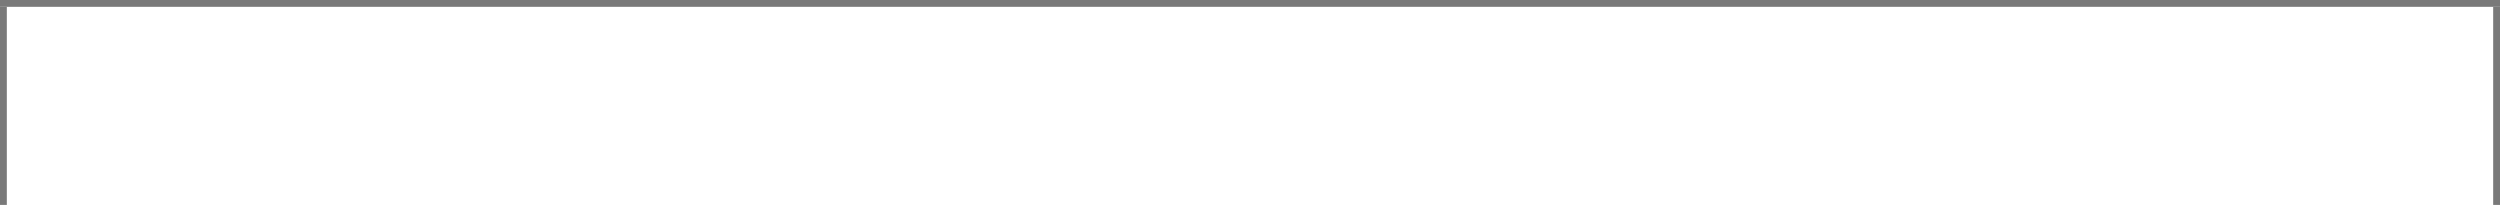
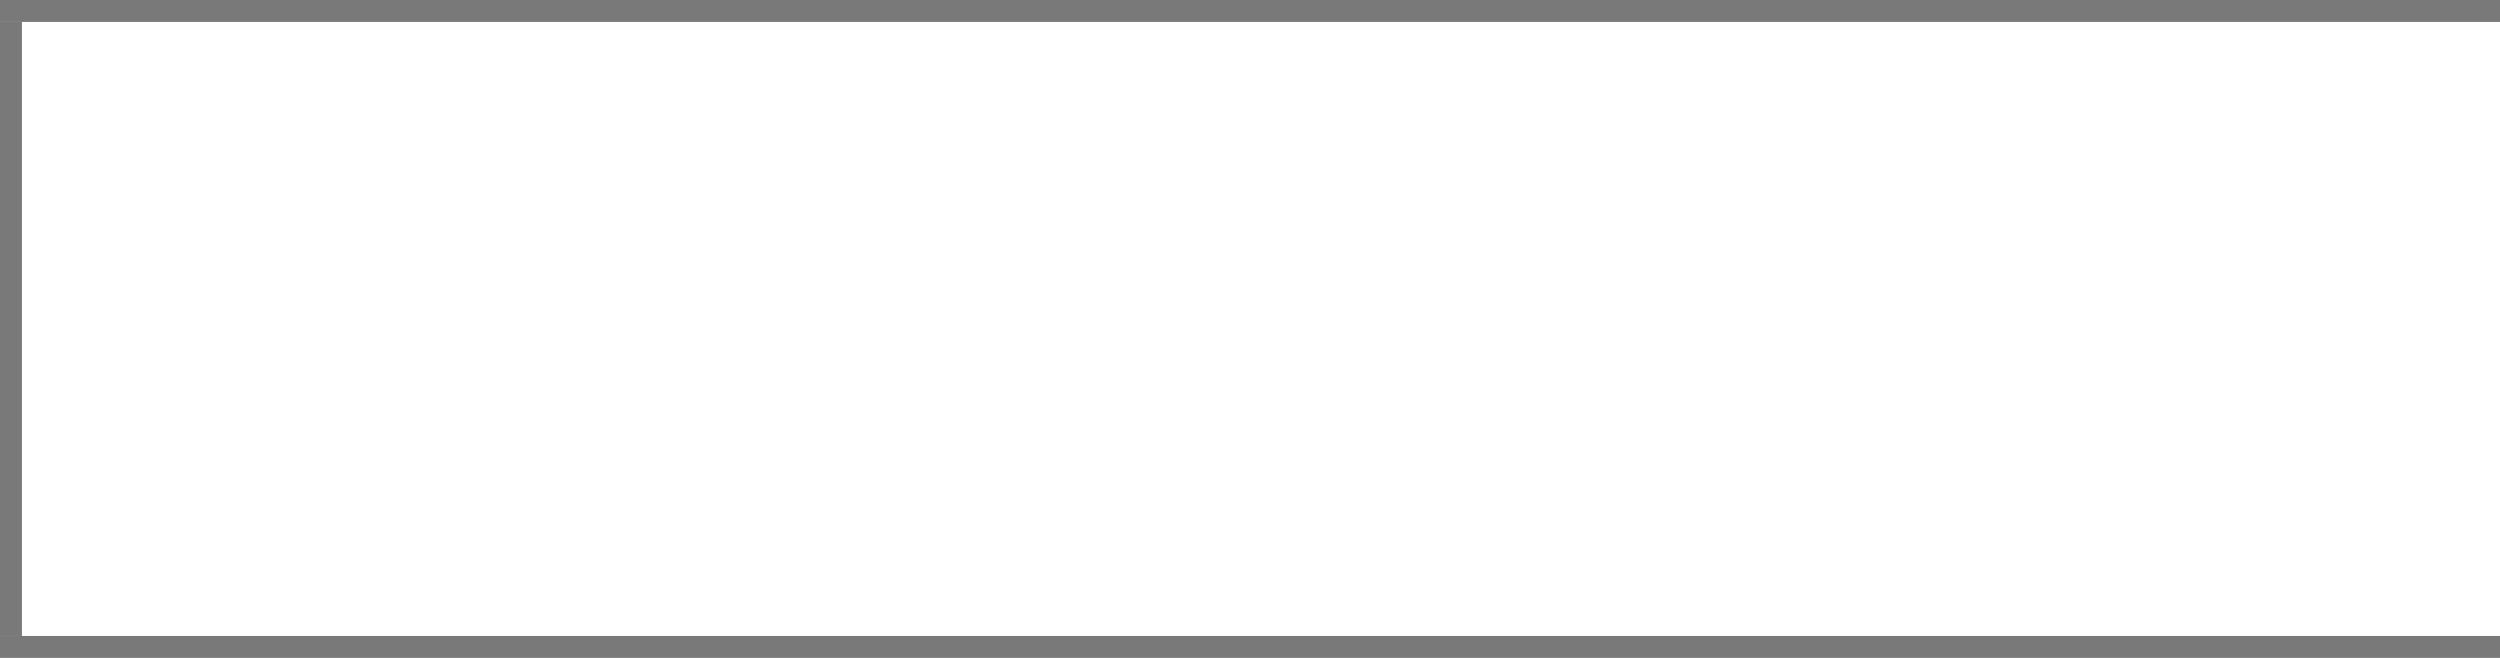
- <svg xmlns="http://www.w3.org/2000/svg" version="1.1" width="366px" height="30px" viewBox="114 60 366 30">
-   <path d="M 1 1  L 365 1  L 365 30  L 1 30  L 1 1  Z " fill-rule="nonzero" fill="rgba(255, 255, 255, 1)" stroke="none" transform="matrix(1 0 0 1 114 60 )" class="fill" />
-   <path d="M 0.5 1  L 0.5 30  " stroke-width="1" stroke-dasharray="0" stroke="rgba(121, 121, 121, 1)" fill="none" transform="matrix(1 0 0 1 114 60 )" class="stroke" />
-   <path d="M 0 0.5  L 366 0.5  " stroke-width="1" stroke-dasharray="0" stroke="rgba(121, 121, 121, 1)" fill="none" transform="matrix(1 0 0 1 114 60 )" class="stroke" />
-   <path d="M 365.5 1  L 365.5 30  " stroke-width="1" stroke-dasharray="0" stroke="rgba(121, 121, 121, 1)" fill="none" transform="matrix(1 0 0 1 114 60 )" class="stroke" />
+ <svg xmlns="http://www.w3.org/2000/svg" version="1.1" width="114px" height="30px" viewBox="0 90 114 30">
+   <path d="M 1 1  L 114 1  L 114 29  L 1 29  L 1 1  Z " fill-rule="nonzero" fill="rgba(255, 255, 255, 1)" stroke="none" transform="matrix(1 0 0 1 0 90 )" class="fill" />
+   <path d="M 0.5 1  L 0.5 29  " stroke-width="1" stroke-dasharray="0" stroke="rgba(121, 121, 121, 1)" fill="none" transform="matrix(1 0 0 1 0 90 )" class="stroke" />
+   <path d="M 0 0.5  L 114 0.5  " stroke-width="1" stroke-dasharray="0" stroke="rgba(121, 121, 121, 1)" fill="none" transform="matrix(1 0 0 1 0 90 )" class="stroke" />
+   <path d="M 0 29.5  L 114 29.5  " stroke-width="1" stroke-dasharray="0" stroke="rgba(121, 121, 121, 1)" fill="none" transform="matrix(1 0 0 1 0 90 )" class="stroke" />
</svg>
